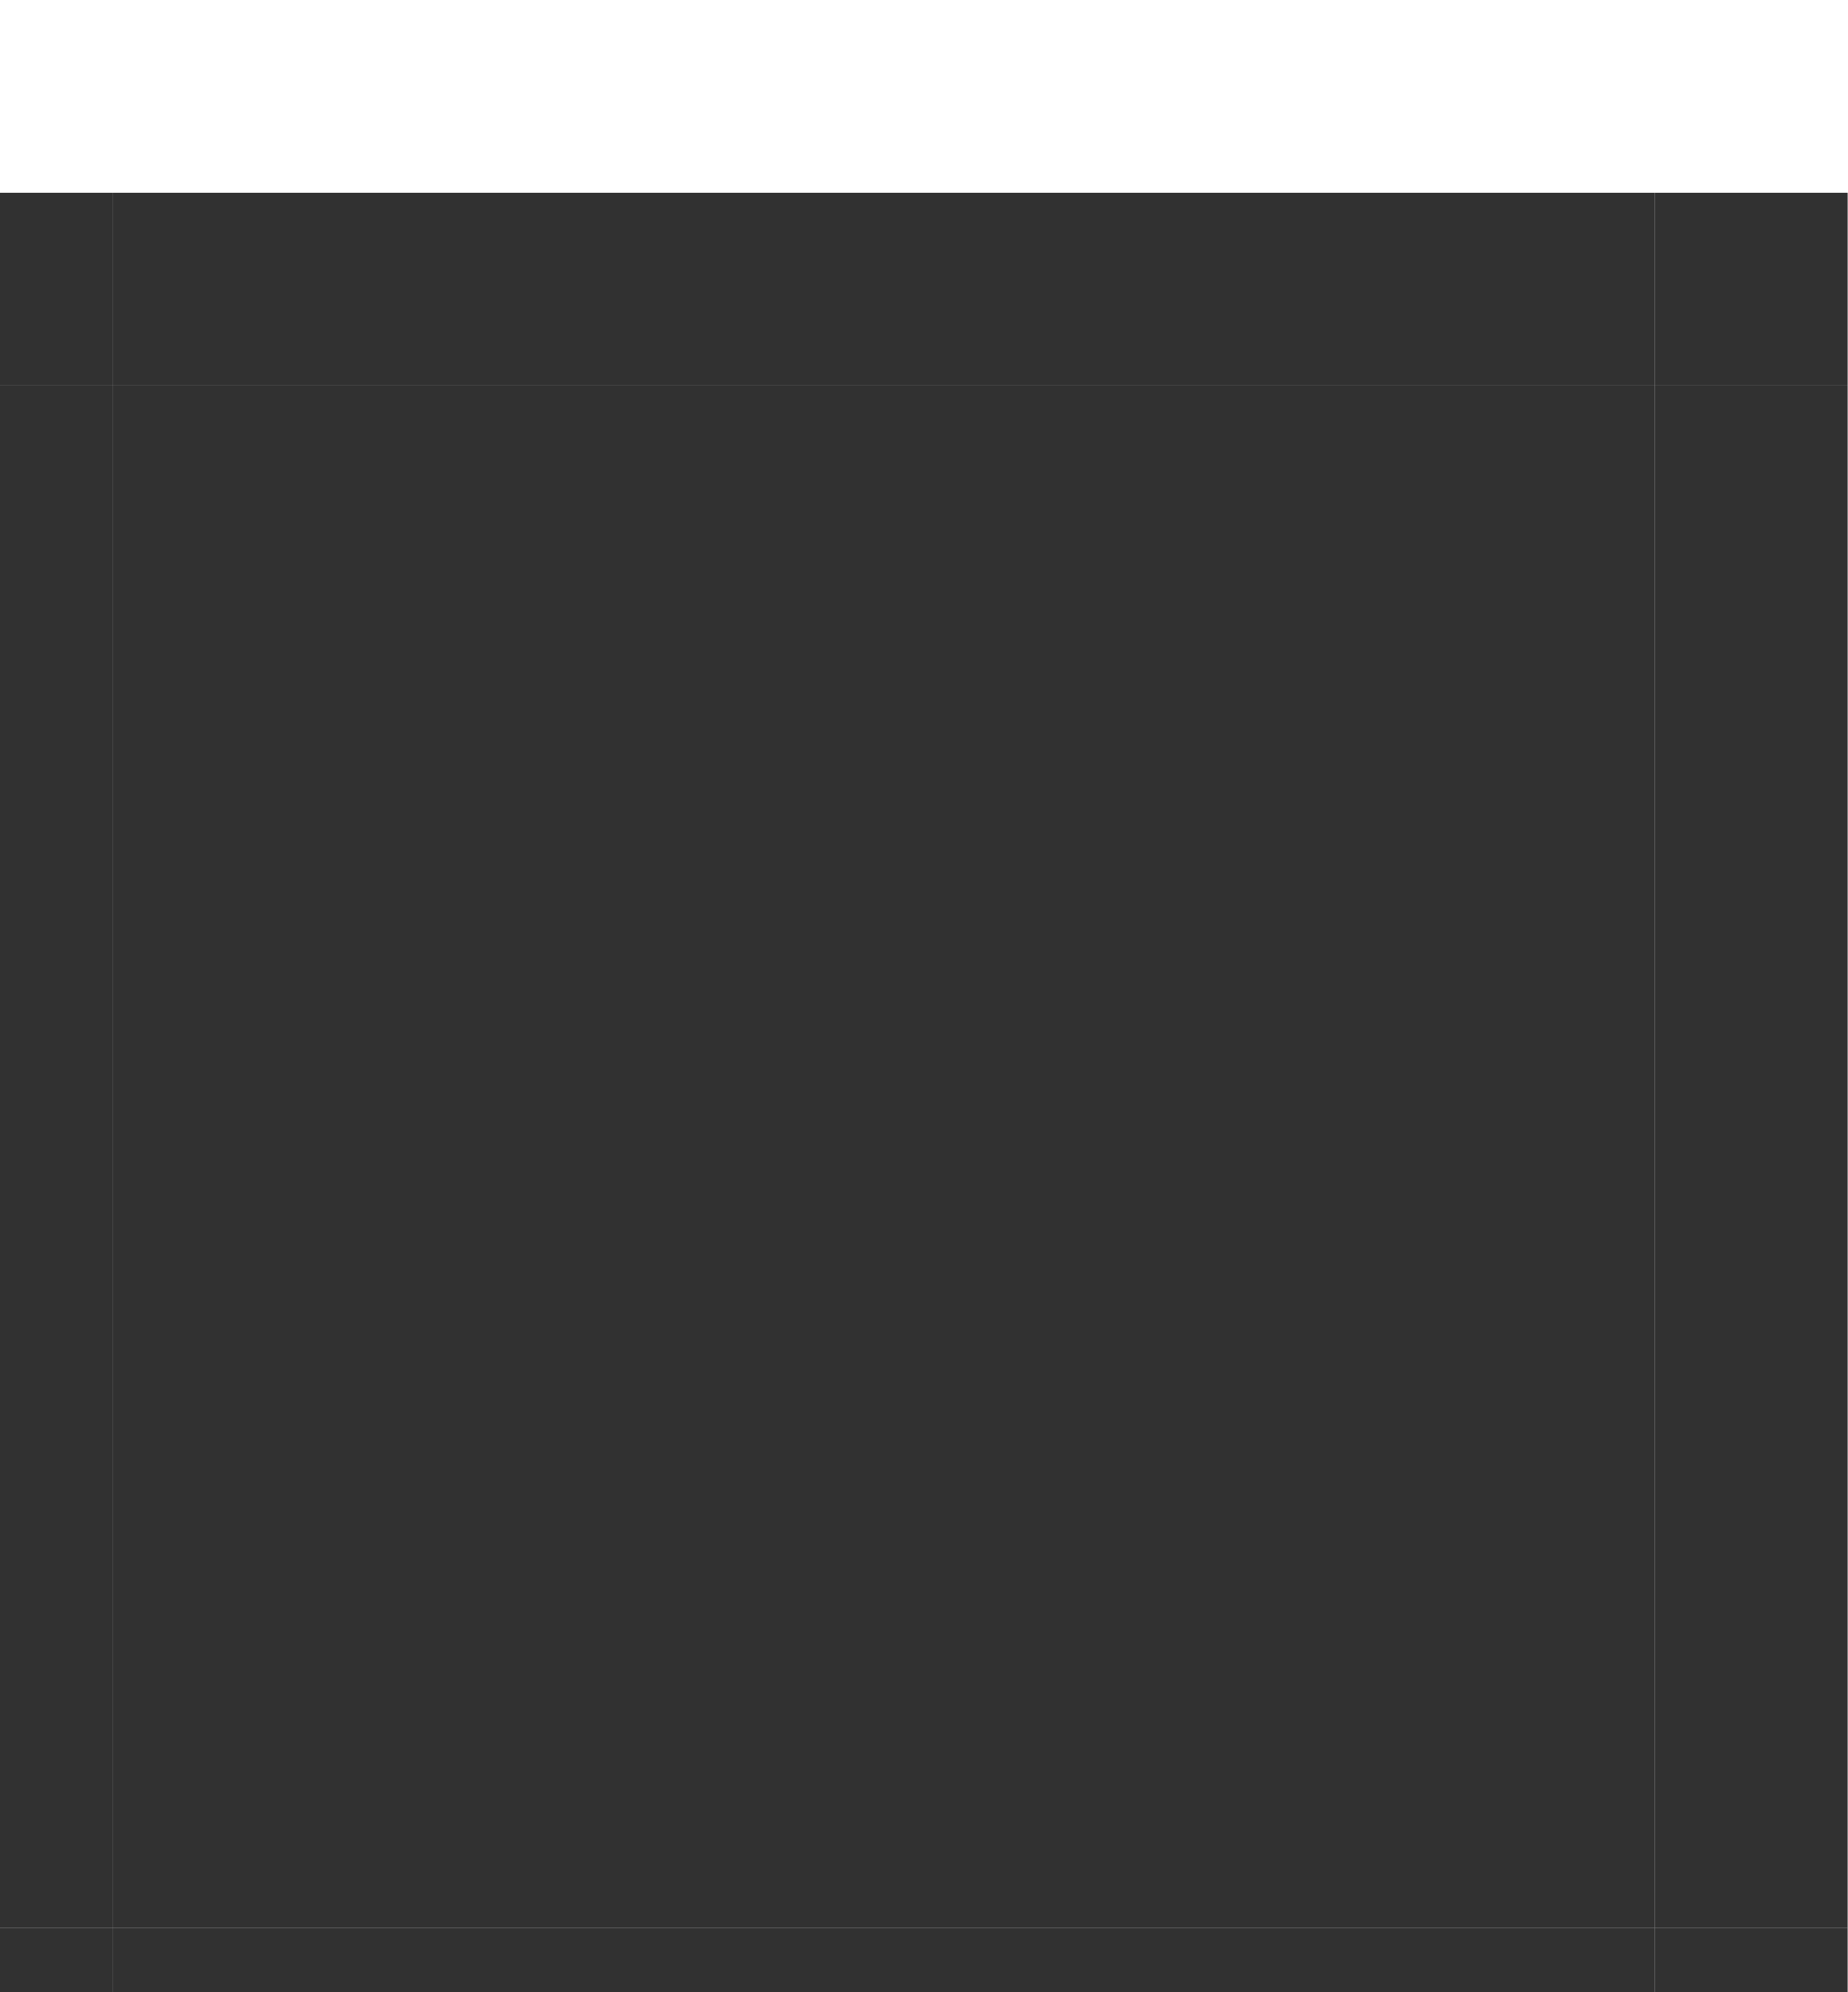
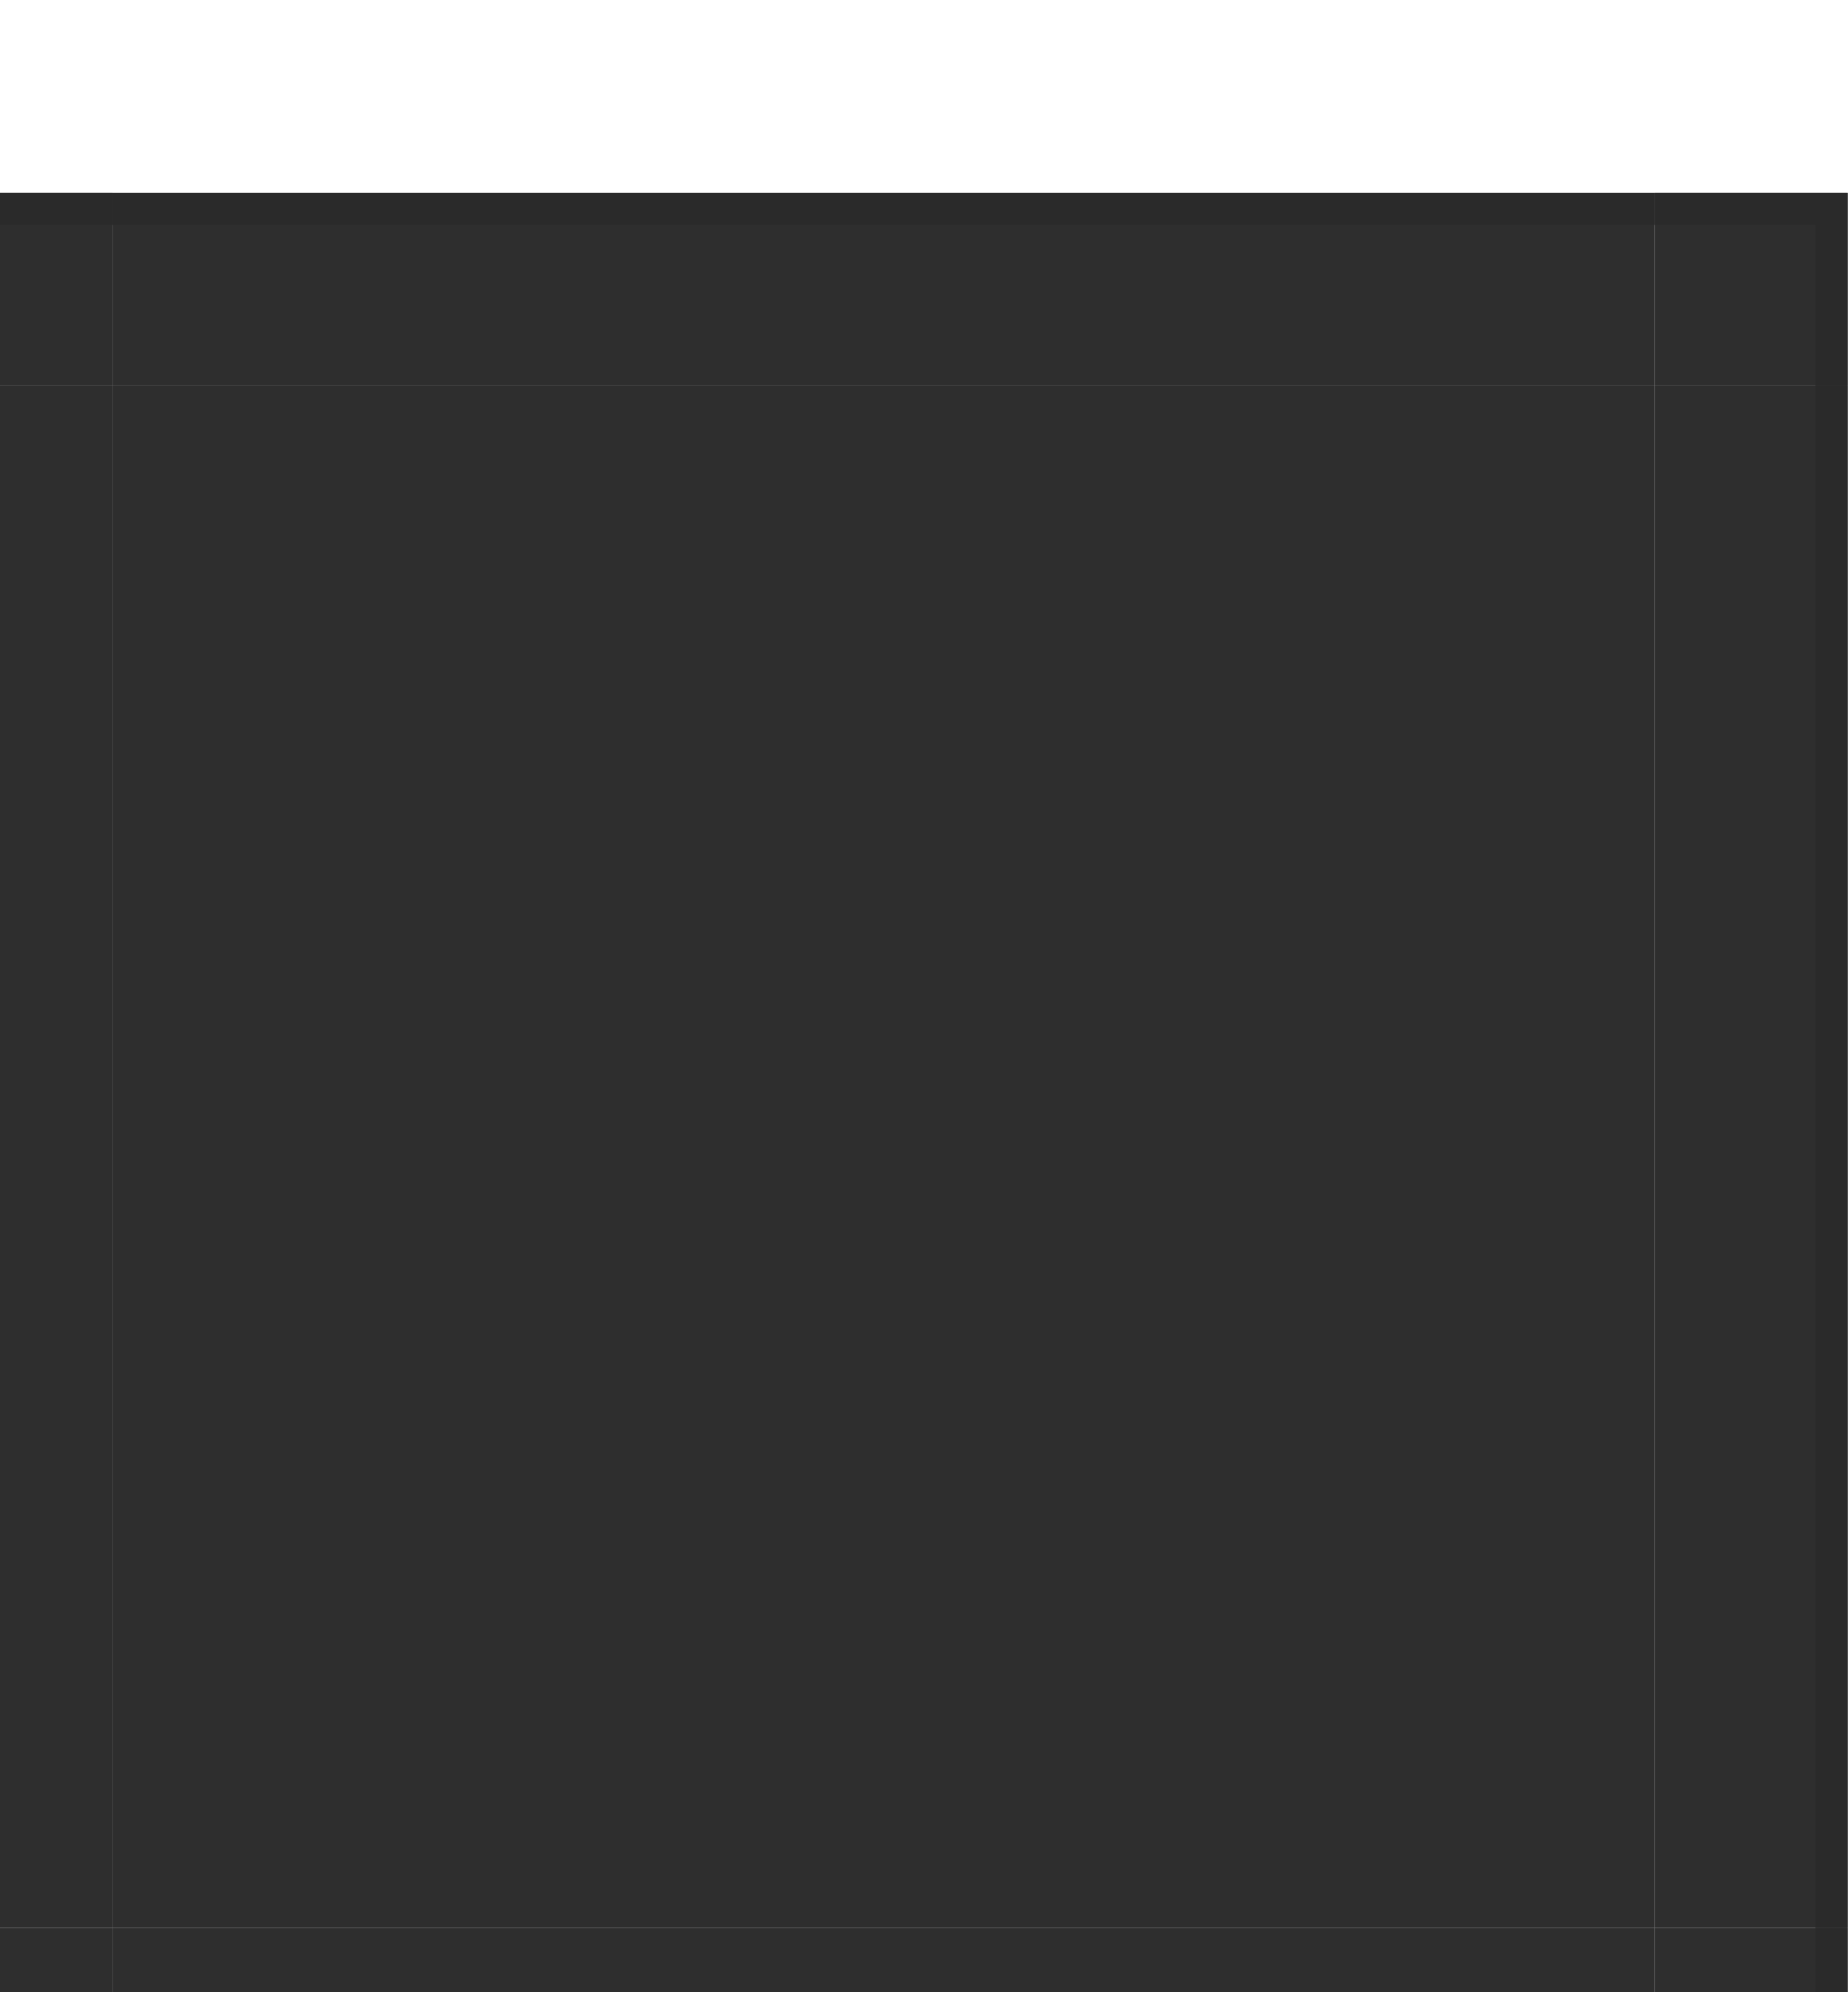
<svg xmlns="http://www.w3.org/2000/svg" xmlns:ns1="http://www.openswatchbook.org/uri/2009/osb" xmlns:xlink="http://www.w3.org/1999/xlink" width="57.5" height="62" version="1.0" viewBox="0 0 57.5 62" id="svg3642">
  <defs id="defs3644">
    <linearGradient id="linearGradient1023">
      <stop style="stop-color:#000000;stop-opacity:0.352" offset="0" id="stop1019" />
      <stop style="stop-color:#000000;stop-opacity:0;" offset="1" id="stop1021" />
    </linearGradient>
    <linearGradient id="linearGradient7102" ns1:paint="solid">
      <stop id="stop7100" stop-color="#424242" offset="0" />
    </linearGradient>
    <linearGradient id="linearGradient7120" y1="238.5" gradientUnits="userSpaceOnUse" x1="272" xlink:href="#linearGradient7102" y2="238.5" x2="321" gradientTransform="matrix(0.010204,0,0,0.5,57.72,-119.5)" />
    <linearGradient id="linearGradient7124" y1="238.5" gradientUnits="userSpaceOnUse" x1="272" xlink:href="#linearGradient7102" y2="238.5" x2="321" gradientTransform="matrix(0.010204,0,0,0.5,3.72,-119.5)" />
    <linearGradient id="linearGradient7128" y1="238.5" gradientUnits="userSpaceOnUse" x1="272" xlink:href="#linearGradient7102" y2="238.5" x2="321" gradientTransform="matrix(0.010204,0,0,0.5,3.72,-175.5)" />
    <linearGradient id="linearGradient7132" y1="238.5" gradientUnits="userSpaceOnUse" x1="272" xlink:href="#linearGradient7102" y2="238.5" x2="321" gradientTransform="matrix(0.010204,0,0,0.5,58.72,-176.5)" />
    <linearGradient id="linearGradient10967" y1=".789" gradientUnits="userSpaceOnUse" x1="-15.429" xlink:href="#linearGradient4795" y2=".789" x2="-14.929" gradientTransform="matrix(0,-2,1,0,292.21,206.58)" />
    <linearGradient id="linearGradient4795" ns1:paint="solid">
      <stop id="stop4793" offset="0" />
    </linearGradient>
    <linearGradient id="linearGradient10969" y1=".789" gradientUnits="userSpaceOnUse" x1="-15.429" xlink:href="#linearGradient4740" y2=".789" x2="-14.929" gradientTransform="matrix(0,-2,1,0,292.21,207.58)" />
    <linearGradient id="linearGradient4740" ns1:paint="solid">
      <stop id="stop4738" stop-color="#ccc" offset="0" />
    </linearGradient>
    <linearGradient id="linearGradient3273-6">
      <stop id="stop3275-1" offset="0" style="stop-color:#000000;stop-opacity:0.178" />
      <stop id="stop3277-0" offset="1" style="stop-color:#000000;stop-opacity:0;" />
    </linearGradient>
    <linearGradient xlink:href="#linearGradient3273-6" id="linearGradient980" x1="12.794" y1="-215.776" x2="12.794" y2="-221.776" gradientUnits="userSpaceOnUse" />
    <linearGradient xlink:href="#linearGradient3273-6" id="linearGradient988" gradientUnits="userSpaceOnUse" x1="12.794" y1="-215.776" x2="12.794" y2="-221.776" />
    <linearGradient xlink:href="#linearGradient3273-6" id="linearGradient996" gradientUnits="userSpaceOnUse" x1="12.794" y1="-215.776" x2="12.794" y2="-221.776" />
    <linearGradient xlink:href="#linearGradient3273-6" id="linearGradient1004" gradientUnits="userSpaceOnUse" x1="12.794" y1="-215.776" x2="12.794" y2="-221.776" />
    <radialGradient xlink:href="#linearGradient1023" id="radialGradient1014" cx="12" cy="-193.5" fx="12" fy="-193.5" r="6" gradientUnits="userSpaceOnUse" gradientTransform="matrix(2,7.0975918e-7,-7.0975922e-7,2,169.4999,399)" />
    <radialGradient xlink:href="#linearGradient1023" id="radialGradient1027" gradientUnits="userSpaceOnUse" gradientTransform="matrix(-2,7.0975918e-7,7.0975922e-7,2,169.5001,399)" cx="12" cy="-193.5" fx="12" fy="-193.5" r="6" />
    <radialGradient xlink:href="#linearGradient1023" id="radialGradient1031" gradientUnits="userSpaceOnUse" gradientTransform="matrix(2,-7.0975918e-7,-7.0975922e-7,-2,169.4999,-327)" cx="12" cy="-193.5" fx="12" fy="-193.5" r="6" />
    <radialGradient xlink:href="#linearGradient1023" id="radialGradient1035" gradientUnits="userSpaceOnUse" gradientTransform="matrix(-2,-7.0975918e-7,7.0975922e-7,-2,169.5001,-327)" cx="12" cy="-193.5" fx="12" fy="-193.5" r="6" />
  </defs>
  <path style="fill:url(#radialGradient1014);fill-opacity:1;stroke-width:0.12" d="m 193.5,0 v 6 h 6 v 6 h 6 V 0 Z" id="shadow-topright" />
-   <rect style="fill:#0e0e0e;fill-opacity:0.854;stroke-width:0.96" width="48" y="12" x="3.5" height="48" id="center" />
-   <rect id="top" height="6" x="3.5" y="6" width="48" style="fill:#0e0e0e;fill-opacity:0.854;stroke-width:0.339" />
-   <rect style="fill:#0e0e0e;fill-opacity:0.854;stroke-width:0.339" width="48" y="60" x="3.5" height="6" id="bottom" />
-   <rect transform="rotate(90)" id="right" height="6" x="12" y="-57.5" width="48" style="fill:#0e0e0e;fill-opacity:0.854;stroke-width:0.339" />
-   <rect style="fill:#0e0e0e;fill-opacity:0.854;stroke-width:0.339" width="48" y="-3.5" x="12" height="6" id="left" transform="rotate(90)" />
-   <rect transform="rotate(90)" id="topleft" height="6" x="6" y="-3.5" width="6" style="fill:#0e0e0e;fill-opacity:0.854;stroke-width:0.12" />
-   <rect style="fill:#0e0e0e;fill-opacity:0.854;stroke-width:0.12" width="6" y="-57.5" x="6" height="6" id="topright" transform="rotate(90)" />
-   <rect transform="rotate(90)" id="bottomright" height="6" x="60" y="-57.5" width="6" style="fill:#0e0e0e;fill-opacity:0.854;stroke-width:0.12" />
-   <rect style="fill:#0e0e0e;fill-opacity:0.854;stroke-width:0.12" width="6" y="-3.5" x="60" height="6" id="bottomleft" transform="rotate(90)" />
+   <rect style="fill:#1c1c1c;fill-opacity:1;stroke-width:0.96;opacity:0.92" width="48" y="12" x="3.5" height="48" id="center" />
  <rect y="14.724" x="-22.797" height="6" width="1" id="hint-top-margin" style="opacity:1;fill:#008080;fill-opacity:1;stroke:none;stroke-width:24;stroke-linecap:butt;stroke-miterlimit:4;stroke-dasharray:none;stroke-opacity:1" />
  <rect style="opacity:1;fill:#008080;fill-opacity:1;stroke:none;stroke-width:24;stroke-linecap:butt;stroke-miterlimit:4;stroke-dasharray:none;stroke-opacity:1" id="hint-bottom-margin" width="1" height="6" x="-22.797" y="21.724" />
  <rect y="20.724" x="-28.797" height="1" width="6" id="hint-left-margin" style="opacity:1;fill:#008080;fill-opacity:1;stroke:none;stroke-width:24;stroke-linecap:butt;stroke-miterlimit:4;stroke-dasharray:none;stroke-opacity:1" />
  <rect style="opacity:1;fill:#008080;fill-opacity:1;stroke:none;stroke-width:24;stroke-linecap:butt;stroke-miterlimit:4;stroke-dasharray:none;stroke-opacity:1" id="hint-right-margin" width="6" height="1" x="-21.797" y="20.724" />
  <rect style="fill:none;fill-opacity:0.854;stroke-width:0.96" width="48" y="12" x="145.5" height="48" id="shadow-center" />
  <g id="shadow-right" transform="translate(-16.27622,-0.7939615)">
    <rect style="fill:none;fill-opacity:0.854;stroke-width:0.339" width="48" y="-221.776" x="12.794" height="12" id="rect913" transform="rotate(90)" />
    <rect transform="rotate(90)" id="rect907" height="6" x="12.794" y="-221.776" width="48" style="fill:url(#linearGradient980);fill-opacity:1;stroke-width:0.339" />
  </g>
  <rect y="11.972" x="112.471" height="6" width="1" id="shadow-hint-top-margin" style="opacity:1;fill:#008080;fill-opacity:1;stroke:none;stroke-width:24;stroke-linecap:butt;stroke-miterlimit:4;stroke-dasharray:none;stroke-opacity:1" />
  <rect style="opacity:1;fill:#008080;fill-opacity:1;stroke:none;stroke-width:24;stroke-linecap:butt;stroke-miterlimit:4;stroke-dasharray:none;stroke-opacity:1" id="shadow-hint-bottom-margin" width="1" height="6" x="112.471" y="18.972" />
  <rect y="17.972" x="106.471" height="1" width="6" id="shadow-hint-left-margin" style="opacity:1;fill:#008080;fill-opacity:1;stroke:none;stroke-width:24;stroke-linecap:butt;stroke-miterlimit:4;stroke-dasharray:none;stroke-opacity:1" />
  <rect style="opacity:1;fill:#008080;fill-opacity:1;stroke:none;stroke-width:24;stroke-linecap:butt;stroke-miterlimit:4;stroke-dasharray:none;stroke-opacity:1" id="shadow-hint-right-margin" width="6" height="1" x="113.471" y="17.972" />
  <g transform="matrix(-1,0,0,1,355.2762,-0.7939615)" id="shadow-left">
    <rect transform="rotate(90)" id="rect982" height="12" x="12.794" y="-221.776" width="48" style="fill:none;fill-opacity:0.854;stroke-width:0.339" />
    <rect style="fill:url(#linearGradient988);fill-opacity:1;stroke-width:0.339" width="48" y="-221.776" x="12.794" height="6" id="rect984" transform="rotate(90)" />
  </g>
  <g transform="rotate(-90,177.2411,44.53509)" id="shadow-top">
    <rect transform="rotate(90)" id="rect990" height="12" x="12.794" y="-221.776" width="48" style="fill:none;fill-opacity:0.854;stroke-width:0.339" />
    <rect style="fill:url(#linearGradient996);fill-opacity:1;stroke-width:0.339" width="48" y="-221.776" x="12.794" height="6" id="rect992" transform="rotate(90)" />
  </g>
  <g id="shadow-bottom" transform="matrix(0,1,1,0,132.706,-149.7762)">
    <rect style="fill:none;fill-opacity:0.854;stroke-width:0.339" width="48" y="-221.776" x="12.794" height="12" id="rect998" transform="rotate(90)" />
    <rect transform="rotate(90)" id="rect1000" height="6" x="12.794" y="-221.776" width="48" style="fill:url(#linearGradient1004);fill-opacity:1;stroke-width:0.339" />
  </g>
  <path id="shadow-topleft" d="m 145.5,0 v 6 h -6 v 6 h -6 V 0 Z" style="fill:url(#radialGradient1027);fill-opacity:1;stroke-width:0.12" />
  <path id="shadow-bottomright" d="m 193.5,72 v -6 h 6 v -6 h 6 v 12 z" style="fill:url(#radialGradient1031);fill-opacity:1;stroke-width:0.12" />
  <path id="shadow-bottomleft" d="m 145.5,72 v -6 h -6 v -6 h -6 v 12 z" style="fill:url(#radialGradient1035);fill-opacity:1;stroke-width:0.12" />
+   <g id="top" transform="translate(11.8599,15.15822)">
+     <rect style="opacity:0.92;fill:#1c1c1c;fill-opacity:1;stroke-width:0.339" width="48" y="-9.158" x="-8.36" height="6" id="rect880" />
+     <rect id="rect874" height="1" x="-8.36" y="-9.158" width="48" style="opacity:1;fill:#2a2a2a;fill-opacity:1;stroke-width:0.339" />
+   </g>
+   <g transform="matrix(1,0,0,-1,11.8599,56.84178)" id="bottom">
+     <rect id="rect888" height="6" x="-8.36" y="-9.158" width="48" style="opacity:0.92;fill:#1c1c1c;fill-opacity:1;stroke-width:0.339" />
+     <rect style="opacity:1;fill:#2a2a2a;fill-opacity:1;stroke-width:0.339" width="48" y="-9.158" x="-8.36" height="1" id="rect890" />
+   </g>
+   <g transform="rotate(-90,29.14916,22.49094)" id="left">
+     <rect id="rect894" height="6" x="-8.36" y="-9.158" width="48" style="opacity:0.92;fill:#1c1c1c;fill-opacity:1;stroke-width:0.339" />
+     <rect style="opacity:1;fill:#2a2a2a;fill-opacity:1;stroke-width:0.339" width="48" y="-9.158" x="-8.36" height="1" id="rect896" />
+   </g>
+   <g transform="rotate(90,13.99094,34.35084)" id="right">
+     <rect id="rect900" height="6" x="-8.36" y="-9.158" width="48" style="opacity:0.92;fill:#1c1c1c;fill-opacity:1;stroke-width:0.339" />
+     <rect style="opacity:1;fill:#2a2a2a;fill-opacity:1;stroke-width:0.339" width="48" y="-9.158" x="-8.36" height="1" id="rect902" />
+   </g>
+   <g id="topright" transform="translate(-10.61923,5.160748)">
+     <rect transform="rotate(90)" id="rect915" height="6" x="0.839" y="-68.119" width="6" style="opacity:0.92;fill:#1c1c1c;fill-opacity:1;stroke-width:0.12" />
+     <path id="rect906" d="M 62.119,0.839 V 1.839 h 5 v 5 h 1 V 0.839 Z" style="opacity:1;fill:#2a2a2a;fill-opacity:1;stroke-width:0.12" />
+   </g>
+   <g transform="matrix(1,0,0,-1,-10.61923,66.83925)" id="bottomright">
+     <rect style="opacity:0.92;fill:#1c1c1c;fill-opacity:1;stroke-width:0.12" width="6" y="-68.119" x="0.839" height="6" id="rect917" transform="rotate(90)" />
+     <path style="opacity:1;fill:#2a2a2a;fill-opacity:1;stroke-width:0.12" d="M 62.119,0.839 V 1.839 h 5 v 5 h 1 V 0.839 Z" id="path919" />
+   </g>
+   <g transform="matrix(-1,0,0,1,65.61923,5.160749)" id="topleft">
+     <rect style="opacity:0.92;fill:#1c1c1c;fill-opacity:1;stroke-width:0.12" width="6" y="-68.119" x="0.839" height="6" id="rect923" transform="rotate(90)" />
+     <path style="opacity:1;fill:#2a2a2a;fill-opacity:1;stroke-width:0.12" d="M 62.119,0.839 V 1.839 h 5 v 5 h 1 V 0.839 Z" id="path925" />
+   </g>
+   <g transform="rotate(-180,32.80962,33.41963)" id="bottomleft">
+     <rect style="opacity:0.92;fill:#1c1c1c;fill-opacity:1;stroke-width:0.12" width="6" y="-68.119" x="0.839" height="6" id="rect929" transform="rotate(90)" />
+     <path style="opacity:1;fill:#2a2a2a;fill-opacity:1;stroke-width:0.12" d="M 62.119,0.839 V 1.839 h 5 v 5 h 1 V 0.839 Z" id="path931" />
+   </g>
</svg>
